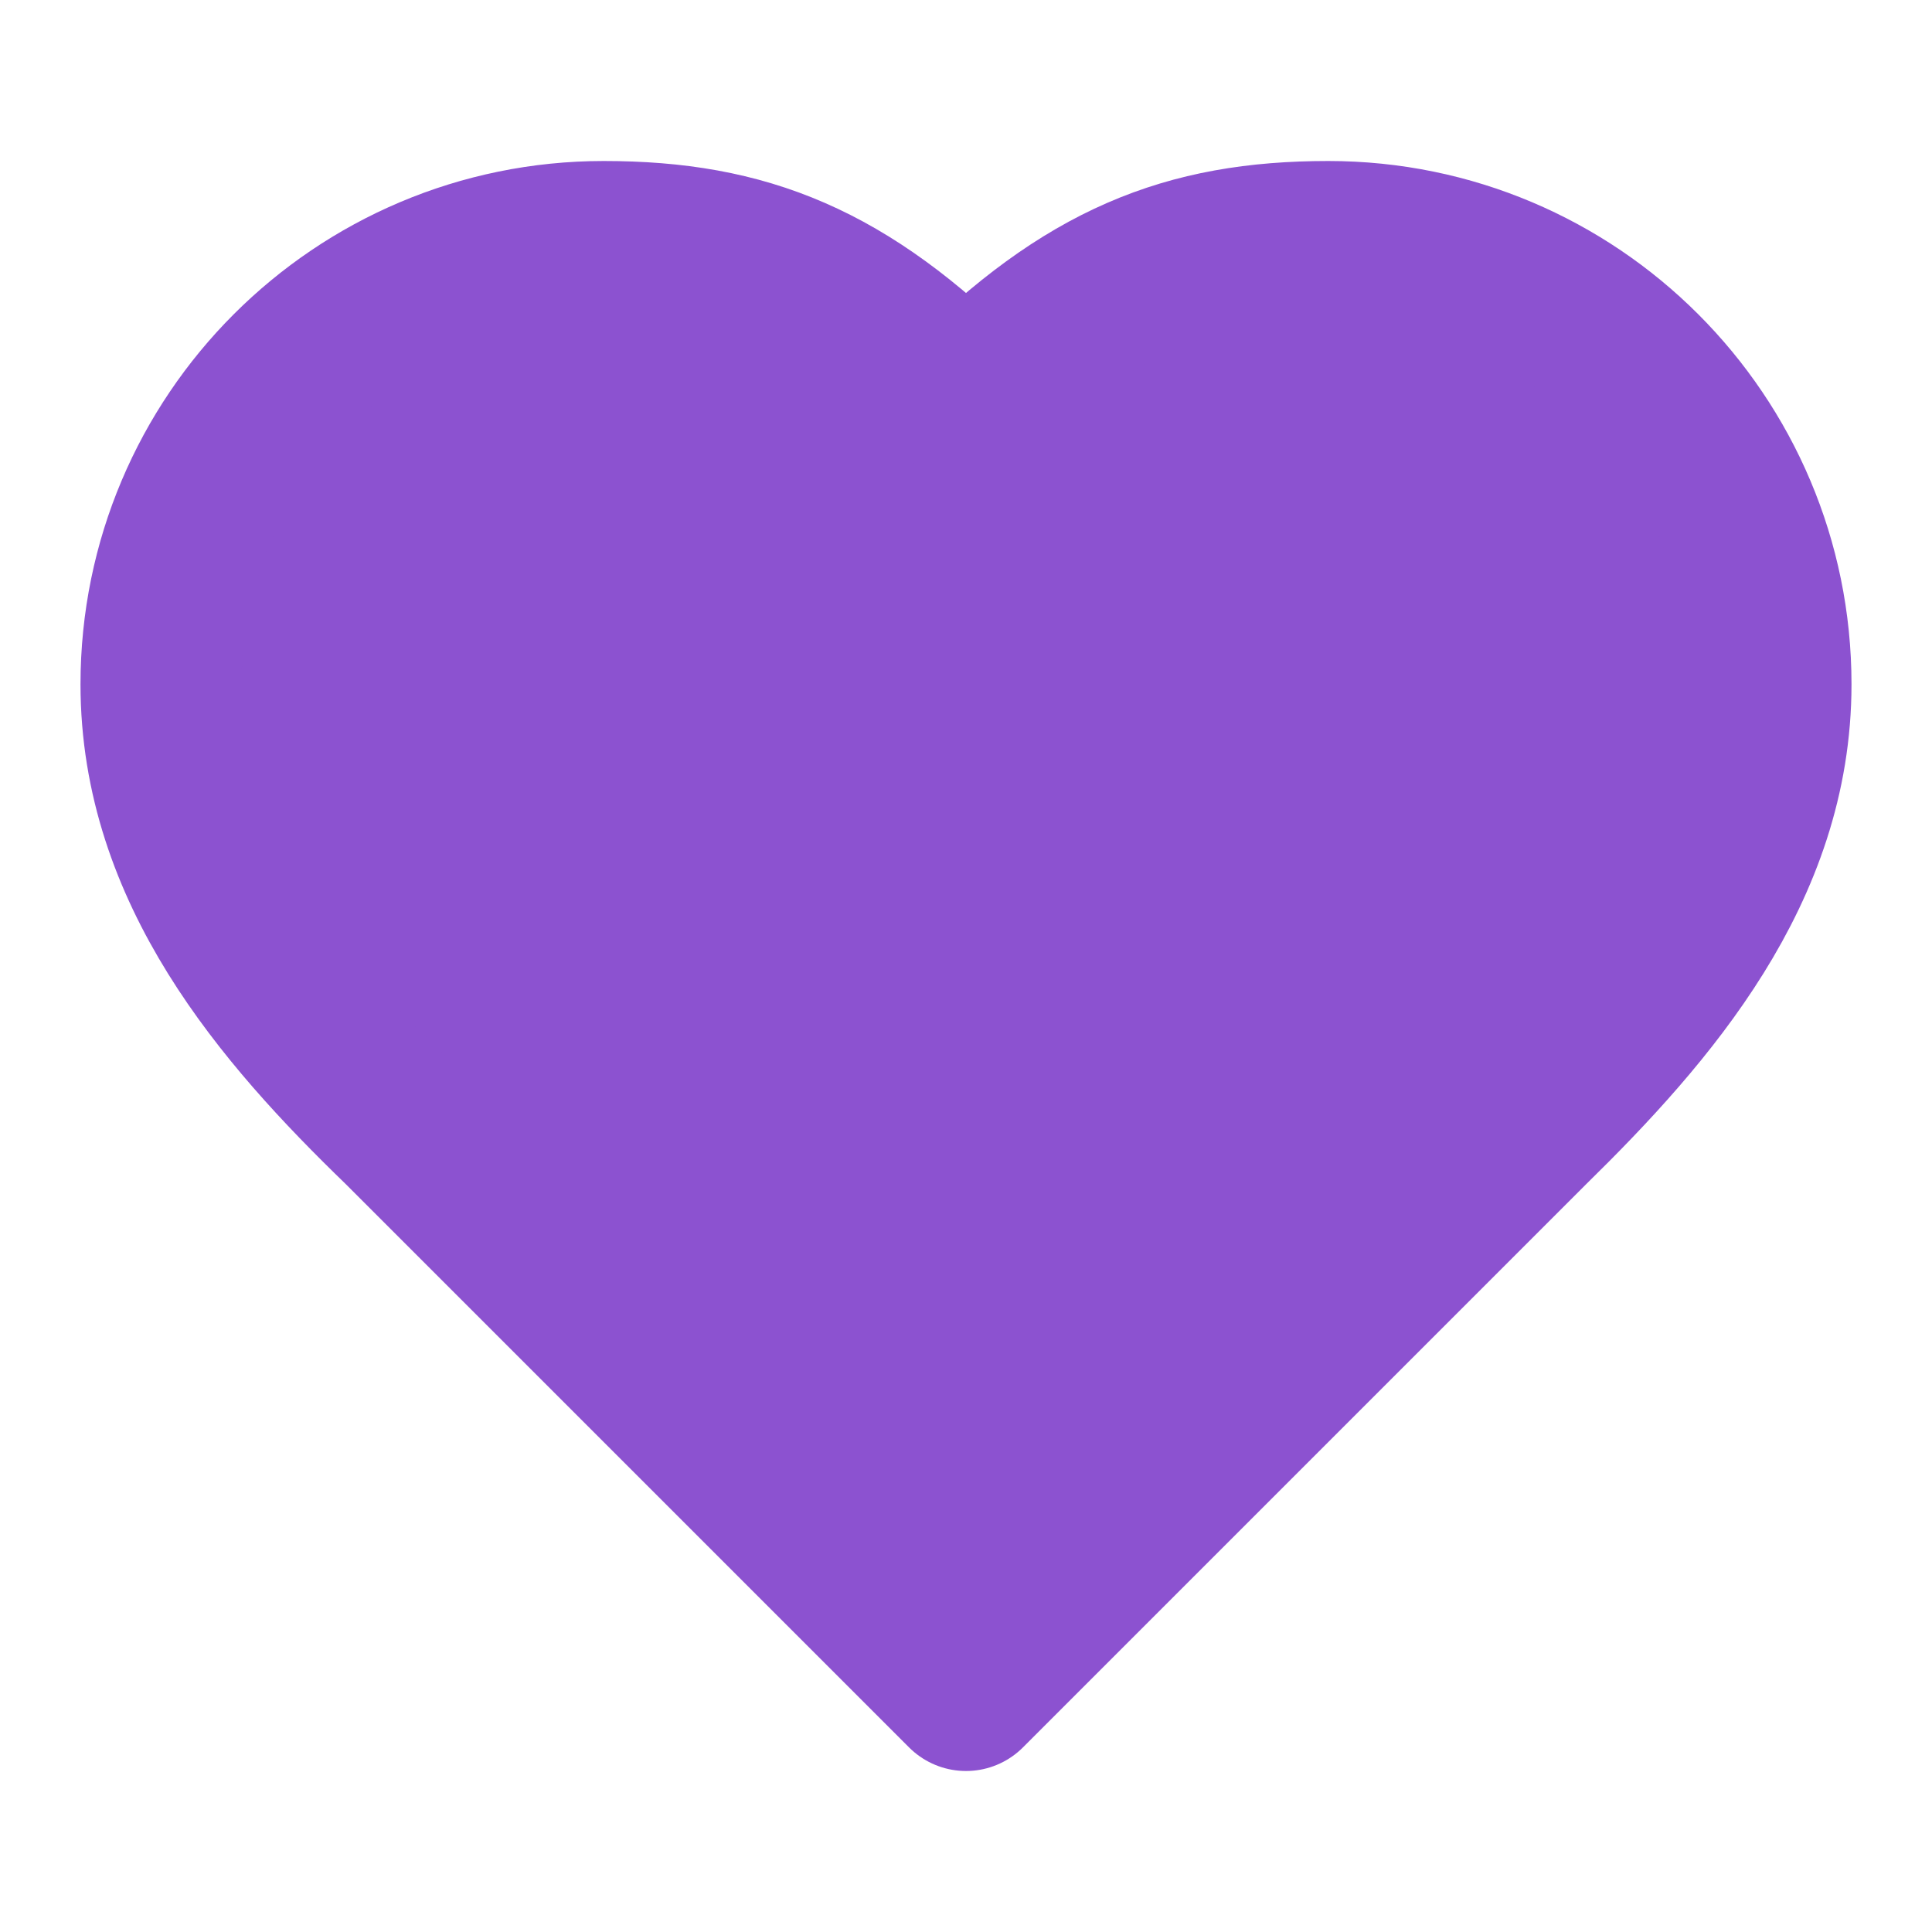
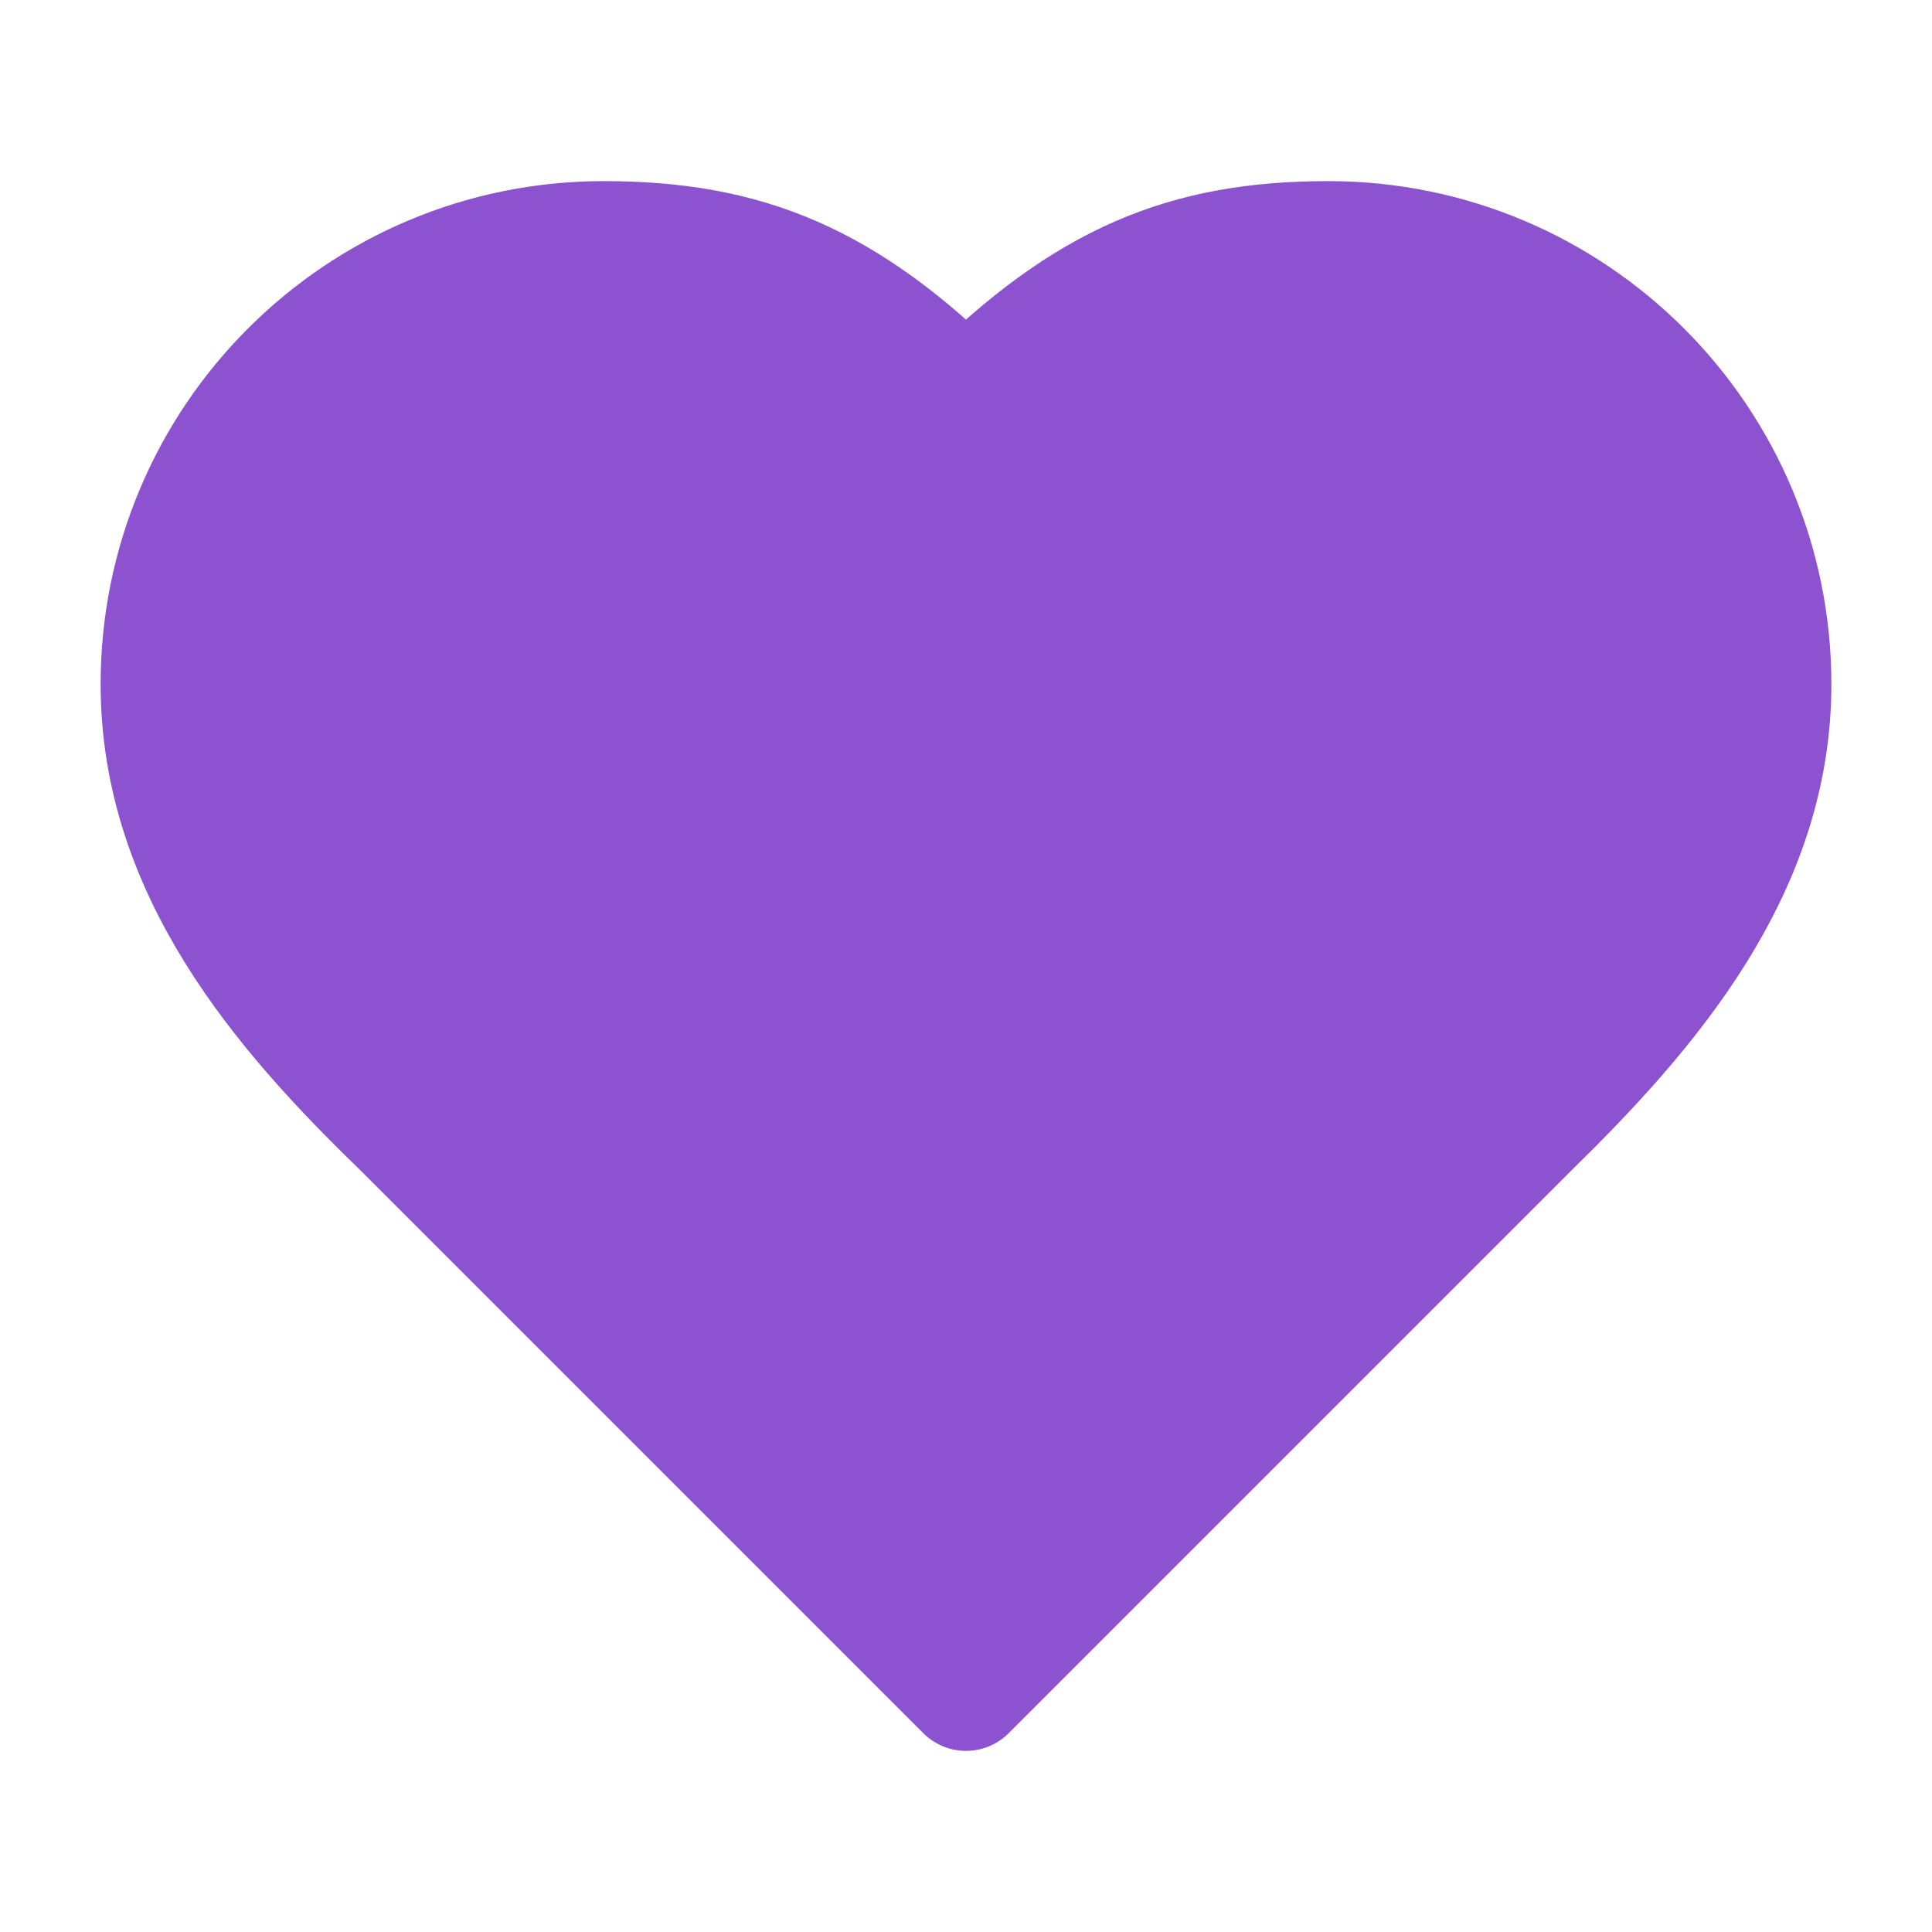
- <svg xmlns="http://www.w3.org/2000/svg" width="24" height="24" viewBox="0 0 24 24" fill="#8C52D0" stroke="#8C52D0" stroke-width="2" stroke-linecap="round" stroke-linejoin="round">
+ <svg xmlns="http://www.w3.org/2000/svg" width="24" height="24" viewBox="0 0 24 24" fill="#8C52D0" stroke="#8C52D0" stroke-width="1.5" stroke-linecap="round" stroke-linejoin="round">
  <path d="M19 14c1.49-1.46 3-3.21 3-5.5A5.5 5.5 0 0 0 16.5 3c-1.76 0-3 .5-4.5 2-1.5-1.5-2.74-2-4.5-2A5.5 5.5 0 0 0 2 8.5c0 2.3 1.5 4.05 3 5.5l7 7Z" />
</svg>
